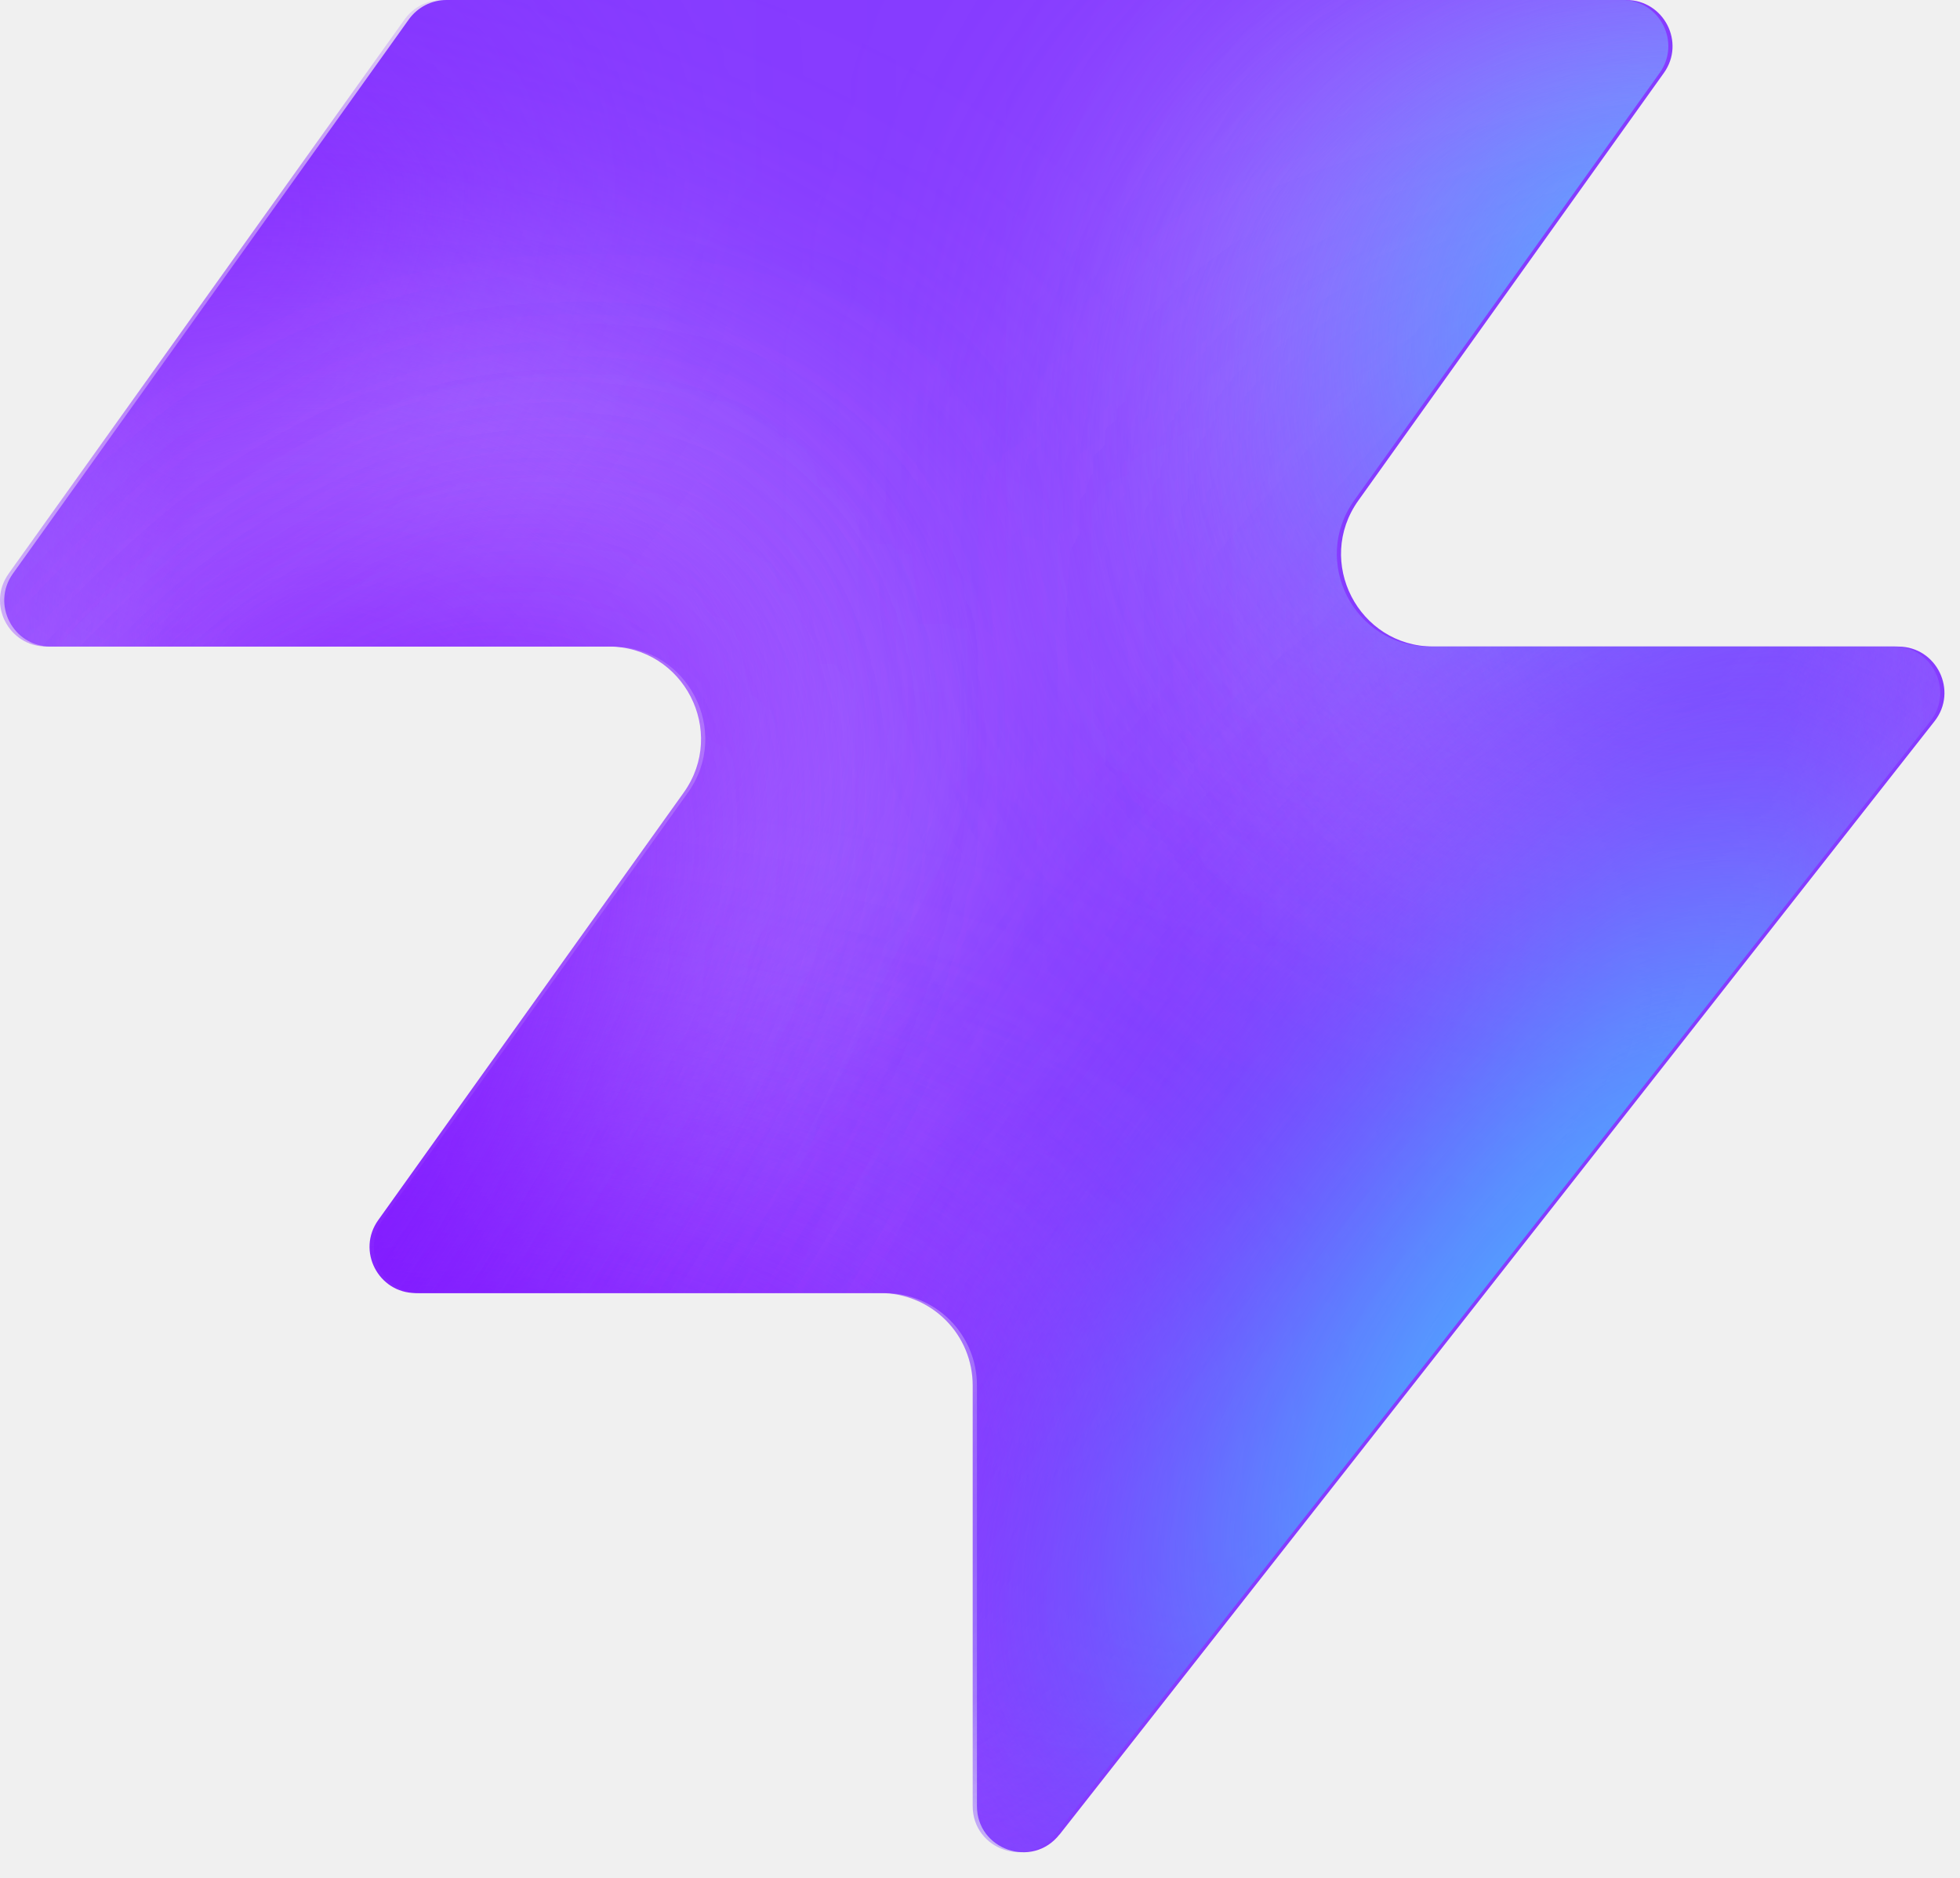
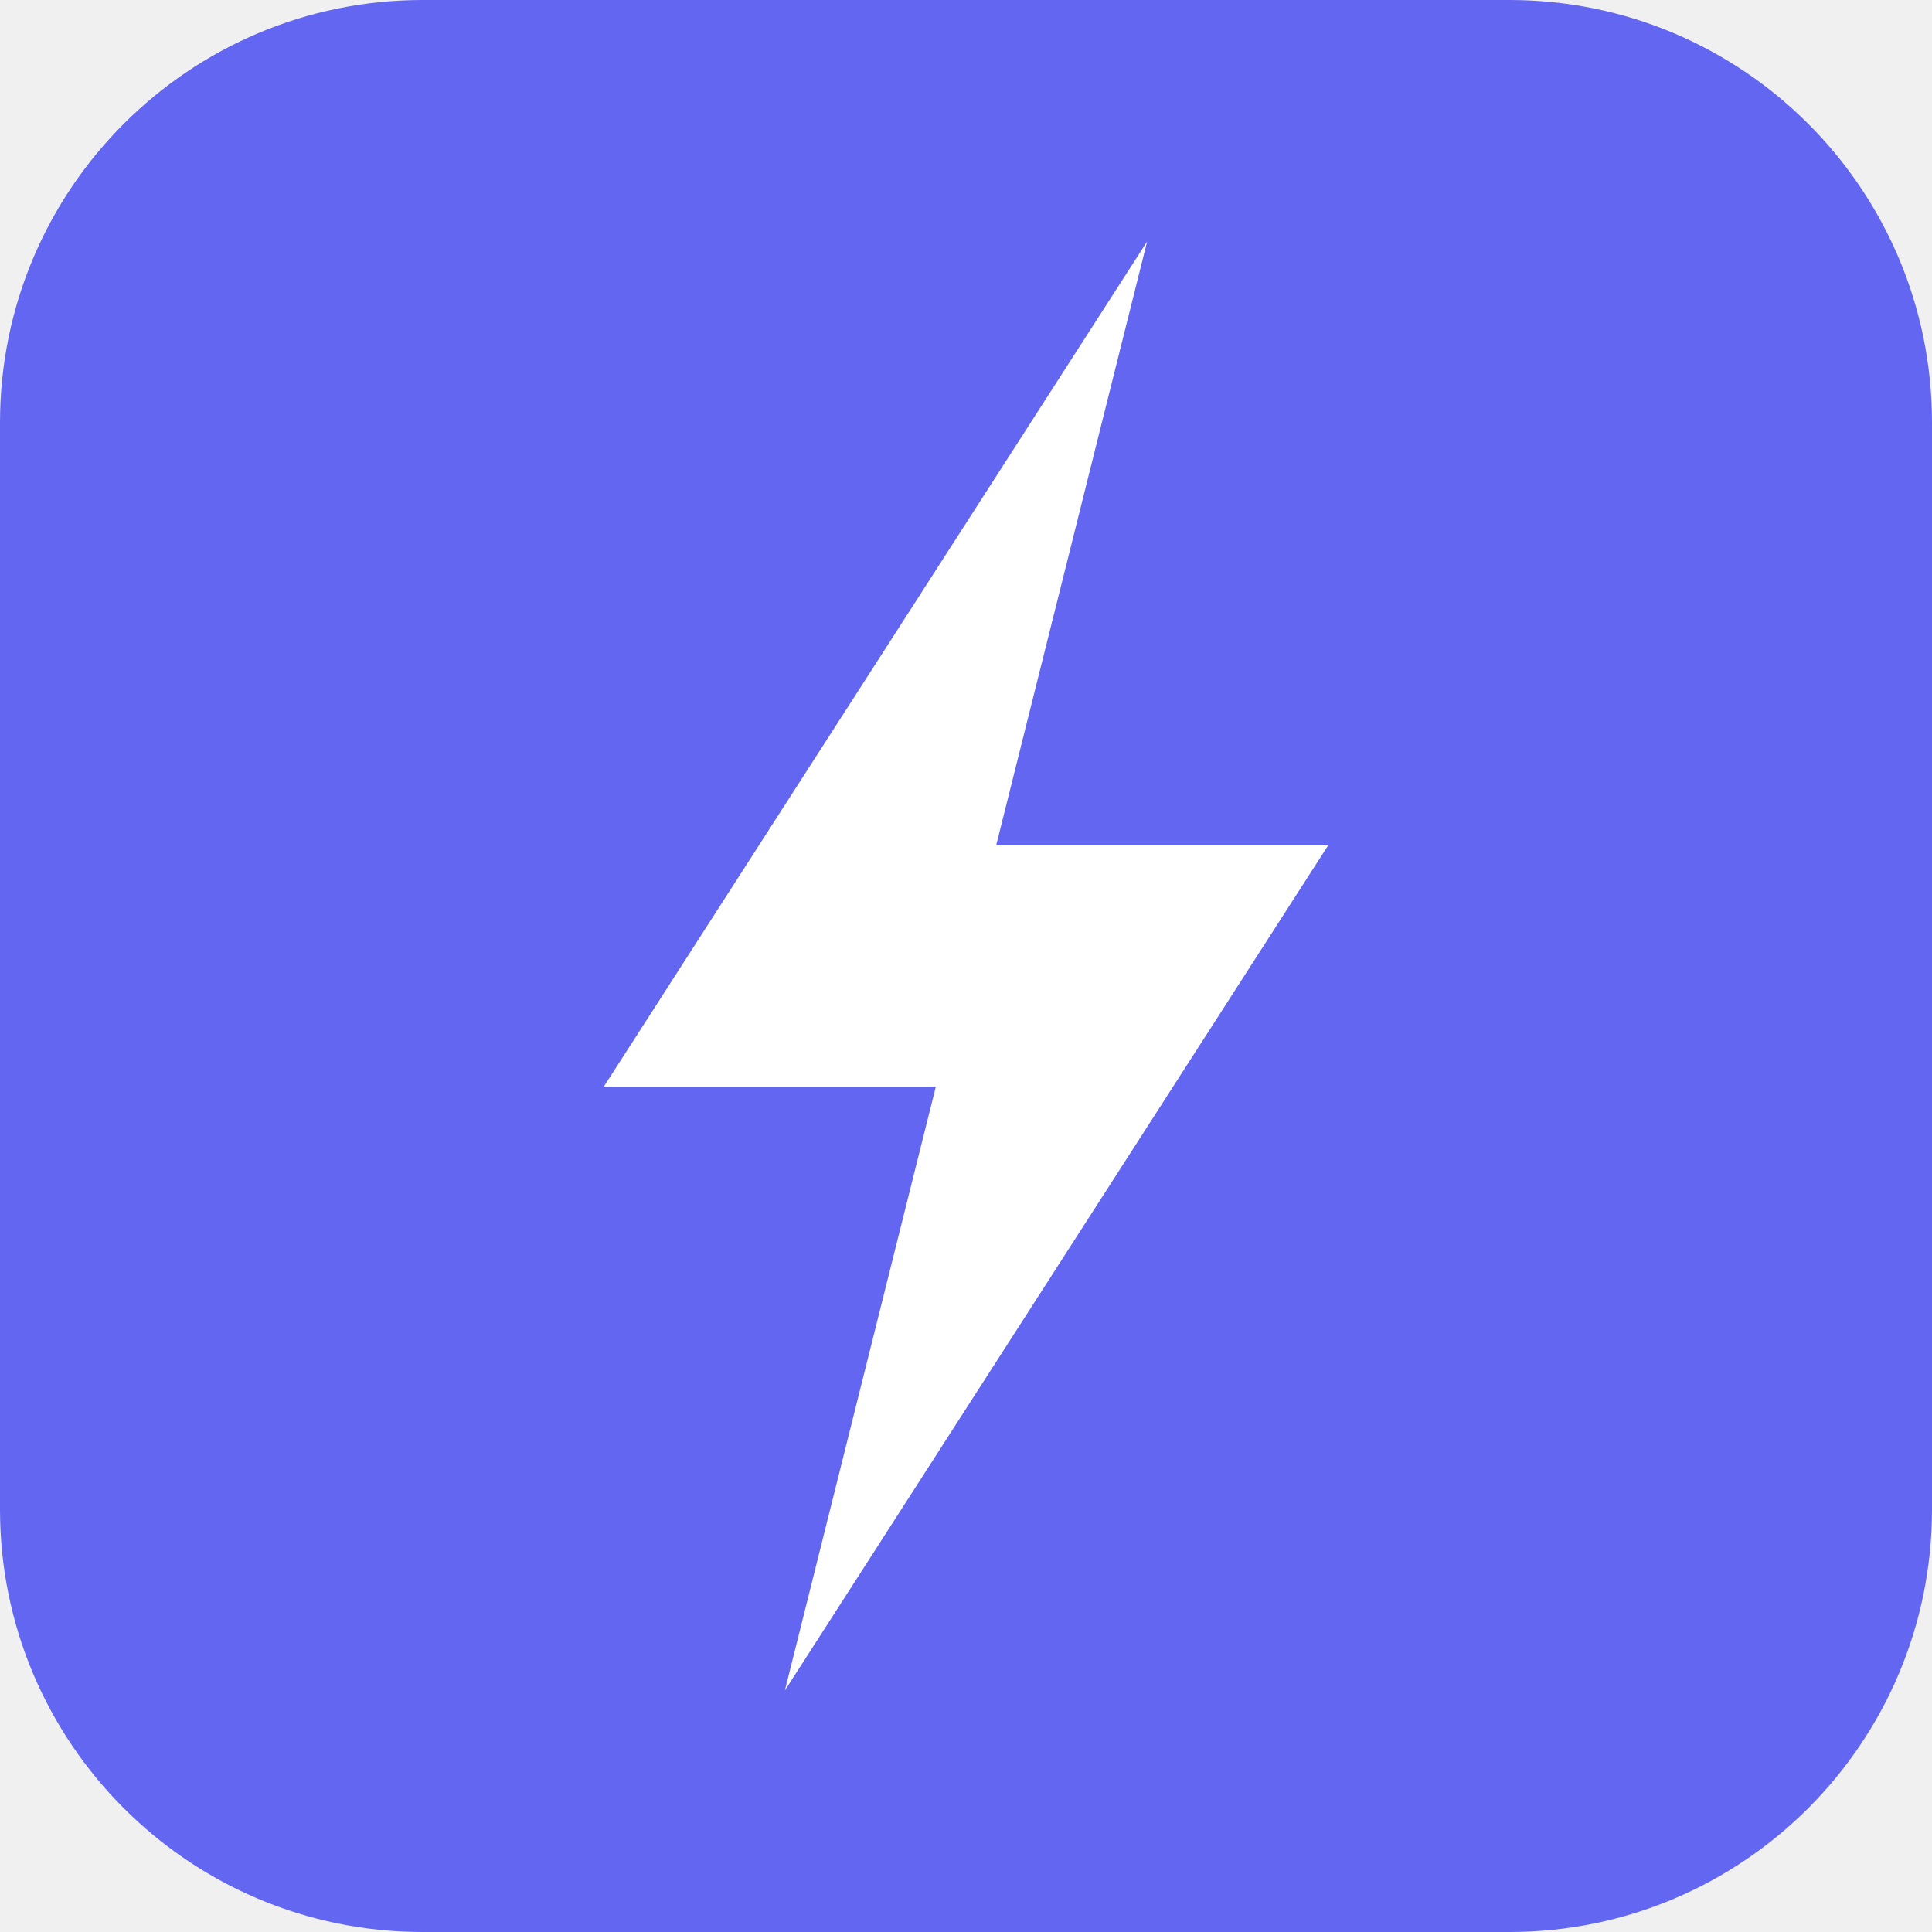
- <svg xmlns="http://www.w3.org/2000/svg" width="48" height="46" fill="none" viewBox="0 0 48 46">
-   <path fill="#863bff" d="M25.946 44.938c-.664.845-2.021.375-2.021-.698V33.937a2.26 2.26 0 0 0-2.262-2.262H10.287c-.92 0-1.456-1.04-.92-1.788l7.48-10.471c1.07-1.497 0-3.578-1.842-3.578H1.237c-.92 0-1.456-1.04-.92-1.788L10.013.474c.214-.297.556-.474.92-.474h28.894c.92 0 1.456 1.04.92 1.788l-7.48 10.471c-1.07 1.498 0 3.579 1.842 3.579h11.377c.943 0 1.473 1.088.89 1.83L25.947 44.94z" style="fill:#863bff;fill:color(display-p3 .525 .23 1);fill-opacity:1" />
-   <mask id="a" width="48" height="46" x="0" y="0" maskUnits="userSpaceOnUse" style="mask-type:alpha">
-     <path fill="#000" d="M25.842 44.938c-.664.844-2.021.375-2.021-.698V33.937a2.26 2.26 0 0 0-2.262-2.262H10.183c-.92 0-1.456-1.04-.92-1.788l7.48-10.471c1.07-1.498 0-3.579-1.842-3.579H1.133c-.92 0-1.456-1.04-.92-1.787L9.91.473c.214-.297.556-.474.92-.474h28.894c.92 0 1.456 1.04.92 1.788l-7.48 10.471c-1.07 1.498 0 3.578 1.842 3.578h11.377c.943 0 1.473 1.088.89 1.832L25.843 44.94z" style="fill:#000;fill-opacity:1" />
-   </mask>
-   <g mask="url(#a)">
-     <g filter="url(#b)">
-       <ellipse cx="5.508" cy="14.704" fill="#ede6ff" rx="5.508" ry="14.704" style="fill:#ede6ff;fill:color(display-p3 .927 .903 1);fill-opacity:1" transform="matrix(.00324 1 1 -.00324 -4.47 31.516)" />
-     </g>
-     <g filter="url(#c)">
-       <ellipse cx="10.399" cy="29.851" fill="#ede6ff" rx="10.399" ry="29.851" style="fill:#ede6ff;fill:color(display-p3 .927 .903 1);fill-opacity:1" transform="matrix(.00324 1 1 -.00324 -39.328 7.883)" />
-     </g>
-     <g filter="url(#d)">
-       <ellipse cx="5.508" cy="30.487" fill="#7e14ff" rx="5.508" ry="30.487" style="fill:#7e14ff;fill:color(display-p3 .492 .077 1);fill-opacity:1" transform="rotate(89.814 -25.913 -14.639)scale(1 -1)" />
-     </g>
-     <g filter="url(#e)">
-       <ellipse cx="5.508" cy="30.599" fill="#7e14ff" rx="5.508" ry="30.599" style="fill:#7e14ff;fill:color(display-p3 .492 .077 1);fill-opacity:1" transform="rotate(89.814 -32.644 -3.334)scale(1 -1)" />
-     </g>
-     <g filter="url(#f)">
-       <ellipse cx="5.508" cy="30.599" fill="#7e14ff" rx="5.508" ry="30.599" style="fill:#7e14ff;fill:color(display-p3 .492 .077 1);fill-opacity:1" transform="matrix(.00324 1 1 -.00324 -34.34 30.47)" />
-     </g>
-     <g filter="url(#g)">
-       <ellipse cx="14.072" cy="22.078" fill="#ede6ff" rx="14.072" ry="22.078" style="fill:#ede6ff;fill:color(display-p3 .927 .903 1);fill-opacity:1" transform="rotate(93.35 24.506 48.493)scale(-1 1)" />
-     </g>
-     <g filter="url(#h)">
-       <ellipse cx="3.47" cy="21.501" fill="#7e14ff" rx="3.47" ry="21.501" style="fill:#7e14ff;fill:color(display-p3 .492 .077 1);fill-opacity:1" transform="rotate(89.009 28.708 47.59)scale(-1 1)" />
-     </g>
-     <g filter="url(#i)">
-       <ellipse cx="3.47" cy="21.501" fill="#7e14ff" rx="3.47" ry="21.501" style="fill:#7e14ff;fill:color(display-p3 .492 .077 1);fill-opacity:1" transform="rotate(89.009 28.708 47.59)scale(-1 1)" />
-     </g>
-     <g filter="url(#j)">
-       <ellipse cx=".387" cy="8.972" fill="#7e14ff" rx="4.407" ry="29.108" style="fill:#7e14ff;fill:color(display-p3 .492 .077 1);fill-opacity:1" transform="rotate(39.51 .387 8.972)" />
-     </g>
-     <g filter="url(#k)">
-       <ellipse cx="47.523" cy="-6.092" fill="#7e14ff" rx="4.407" ry="29.108" style="fill:#7e14ff;fill:color(display-p3 .492 .077 1);fill-opacity:1" transform="rotate(37.892 47.523 -6.092)" />
-     </g>
-     <g filter="url(#l)">
-       <ellipse cx="41.412" cy="6.333" fill="#47bfff" rx="5.971" ry="9.665" style="fill:#47bfff;fill:color(display-p3 .28 .748 1);fill-opacity:1" transform="rotate(37.892 41.412 6.333)" />
-     </g>
-     <g filter="url(#m)">
-       <ellipse cx="-1.879" cy="38.332" fill="#7e14ff" rx="4.407" ry="29.108" style="fill:#7e14ff;fill:color(display-p3 .492 .077 1);fill-opacity:1" transform="rotate(37.892 -1.88 38.332)" />
-     </g>
-     <g filter="url(#n)">
-       <ellipse cx="-1.879" cy="38.332" fill="#7e14ff" rx="4.407" ry="29.108" style="fill:#7e14ff;fill:color(display-p3 .492 .077 1);fill-opacity:1" transform="rotate(37.892 -1.88 38.332)" />
-     </g>
-     <g filter="url(#o)">
-       <ellipse cx="35.651" cy="29.907" fill="#7e14ff" rx="4.407" ry="29.108" style="fill:#7e14ff;fill:color(display-p3 .492 .077 1);fill-opacity:1" transform="rotate(37.892 35.651 29.907)" />
-     </g>
-     <g filter="url(#p)">
-       <ellipse cx="38.418" cy="32.4" fill="#47bfff" rx="5.971" ry="15.297" style="fill:#47bfff;fill:color(display-p3 .28 .748 1);fill-opacity:1" transform="rotate(37.892 38.418 32.4)" />
-     </g>
-   </g>
-   <defs>
-     <filter id="b" width="60.045" height="41.654" x="-19.77" y="16.149" color-interpolation-filters="sRGB" filterUnits="userSpaceOnUse">
-       <feFlood flood-opacity="0" result="BackgroundImageFix" />
-       <feBlend in="SourceGraphic" in2="BackgroundImageFix" result="shape" />
-       <feGaussianBlur result="effect1_foregroundBlur_2002_17158" stdDeviation="7.659" />
-     </filter>
-     <filter id="c" width="90.34" height="51.437" x="-54.613" y="-7.533" color-interpolation-filters="sRGB" filterUnits="userSpaceOnUse">
-       <feFlood flood-opacity="0" result="BackgroundImageFix" />
-       <feBlend in="SourceGraphic" in2="BackgroundImageFix" result="shape" />
-       <feGaussianBlur result="effect1_foregroundBlur_2002_17158" stdDeviation="7.659" />
-     </filter>
-     <filter id="d" width="79.355" height="29.4" x="-49.64" y="2.03" color-interpolation-filters="sRGB" filterUnits="userSpaceOnUse">
-       <feFlood flood-opacity="0" result="BackgroundImageFix" />
-       <feBlend in="SourceGraphic" in2="BackgroundImageFix" result="shape" />
-       <feGaussianBlur result="effect1_foregroundBlur_2002_17158" stdDeviation="4.596" />
-     </filter>
-     <filter id="e" width="79.579" height="29.4" x="-45.045" y="20.029" color-interpolation-filters="sRGB" filterUnits="userSpaceOnUse">
-       <feFlood flood-opacity="0" result="BackgroundImageFix" />
-       <feBlend in="SourceGraphic" in2="BackgroundImageFix" result="shape" />
-       <feGaussianBlur result="effect1_foregroundBlur_2002_17158" stdDeviation="4.596" />
-     </filter>
-     <filter id="f" width="79.579" height="29.4" x="-43.513" y="21.178" color-interpolation-filters="sRGB" filterUnits="userSpaceOnUse">
-       <feFlood flood-opacity="0" result="BackgroundImageFix" />
-       <feBlend in="SourceGraphic" in2="BackgroundImageFix" result="shape" />
-       <feGaussianBlur result="effect1_foregroundBlur_2002_17158" stdDeviation="4.596" />
-     </filter>
-     <filter id="g" width="74.749" height="58.852" x="15.756" y="-17.901" color-interpolation-filters="sRGB" filterUnits="userSpaceOnUse">
-       <feFlood flood-opacity="0" result="BackgroundImageFix" />
-       <feBlend in="SourceGraphic" in2="BackgroundImageFix" result="shape" />
-       <feGaussianBlur result="effect1_foregroundBlur_2002_17158" stdDeviation="7.659" />
-     </filter>
-     <filter id="h" width="61.377" height="25.362" x="23.548" y="2.284" color-interpolation-filters="sRGB" filterUnits="userSpaceOnUse">
-       <feFlood flood-opacity="0" result="BackgroundImageFix" />
-       <feBlend in="SourceGraphic" in2="BackgroundImageFix" result="shape" />
-       <feGaussianBlur result="effect1_foregroundBlur_2002_17158" stdDeviation="4.596" />
-     </filter>
-     <filter id="i" width="61.377" height="25.362" x="23.548" y="2.284" color-interpolation-filters="sRGB" filterUnits="userSpaceOnUse">
-       <feFlood flood-opacity="0" result="BackgroundImageFix" />
-       <feBlend in="SourceGraphic" in2="BackgroundImageFix" result="shape" />
-       <feGaussianBlur result="effect1_foregroundBlur_2002_17158" stdDeviation="4.596" />
-     </filter>
-     <filter id="j" width="56.045" height="63.649" x="-27.636" y="-22.853" color-interpolation-filters="sRGB" filterUnits="userSpaceOnUse">
-       <feFlood flood-opacity="0" result="BackgroundImageFix" />
-       <feBlend in="SourceGraphic" in2="BackgroundImageFix" result="shape" />
-       <feGaussianBlur result="effect1_foregroundBlur_2002_17158" stdDeviation="4.596" />
-     </filter>
-     <filter id="k" width="54.814" height="64.646" x="20.116" y="-38.415" color-interpolation-filters="sRGB" filterUnits="userSpaceOnUse">
-       <feFlood flood-opacity="0" result="BackgroundImageFix" />
-       <feBlend in="SourceGraphic" in2="BackgroundImageFix" result="shape" />
-       <feGaussianBlur result="effect1_foregroundBlur_2002_17158" stdDeviation="4.596" />
-     </filter>
-     <filter id="l" width="33.541" height="35.313" x="24.641" y="-11.323" color-interpolation-filters="sRGB" filterUnits="userSpaceOnUse">
-       <feFlood flood-opacity="0" result="BackgroundImageFix" />
-       <feBlend in="SourceGraphic" in2="BackgroundImageFix" result="shape" />
-       <feGaussianBlur result="effect1_foregroundBlur_2002_17158" stdDeviation="4.596" />
-     </filter>
-     <filter id="m" width="54.814" height="64.646" x="-29.286" y="6.009" color-interpolation-filters="sRGB" filterUnits="userSpaceOnUse">
-       <feFlood flood-opacity="0" result="BackgroundImageFix" />
-       <feBlend in="SourceGraphic" in2="BackgroundImageFix" result="shape" />
-       <feGaussianBlur result="effect1_foregroundBlur_2002_17158" stdDeviation="4.596" />
-     </filter>
-     <filter id="n" width="54.814" height="64.646" x="-29.286" y="6.009" color-interpolation-filters="sRGB" filterUnits="userSpaceOnUse">
-       <feFlood flood-opacity="0" result="BackgroundImageFix" />
-       <feBlend in="SourceGraphic" in2="BackgroundImageFix" result="shape" />
-       <feGaussianBlur result="effect1_foregroundBlur_2002_17158" stdDeviation="4.596" />
-     </filter>
-     <filter id="o" width="54.814" height="64.646" x="8.244" y="-2.416" color-interpolation-filters="sRGB" filterUnits="userSpaceOnUse">
-       <feFlood flood-opacity="0" result="BackgroundImageFix" />
-       <feBlend in="SourceGraphic" in2="BackgroundImageFix" result="shape" />
-       <feGaussianBlur result="effect1_foregroundBlur_2002_17158" stdDeviation="4.596" />
-     </filter>
-     <filter id="p" width="39.409" height="43.623" x="18.713" y="10.588" color-interpolation-filters="sRGB" filterUnits="userSpaceOnUse">
-       <feFlood flood-opacity="0" result="BackgroundImageFix" />
-       <feBlend in="SourceGraphic" in2="BackgroundImageFix" result="shape" />
-       <feGaussianBlur result="effect1_foregroundBlur_2002_17158" stdDeviation="4.596" />
-     </filter>
-   </defs>
+ <svg xmlns="http://www.w3.org/2000/svg" width="32" height="32" viewBox="0 0 32 32">
+   <rect width="32" height="32" rx="7" fill="#6366f1" />
+   <path d="M19 4 L10 18 L15.5 18 L13 28 L22 14 L16.5 14 Z" fill="white" />
</svg>
